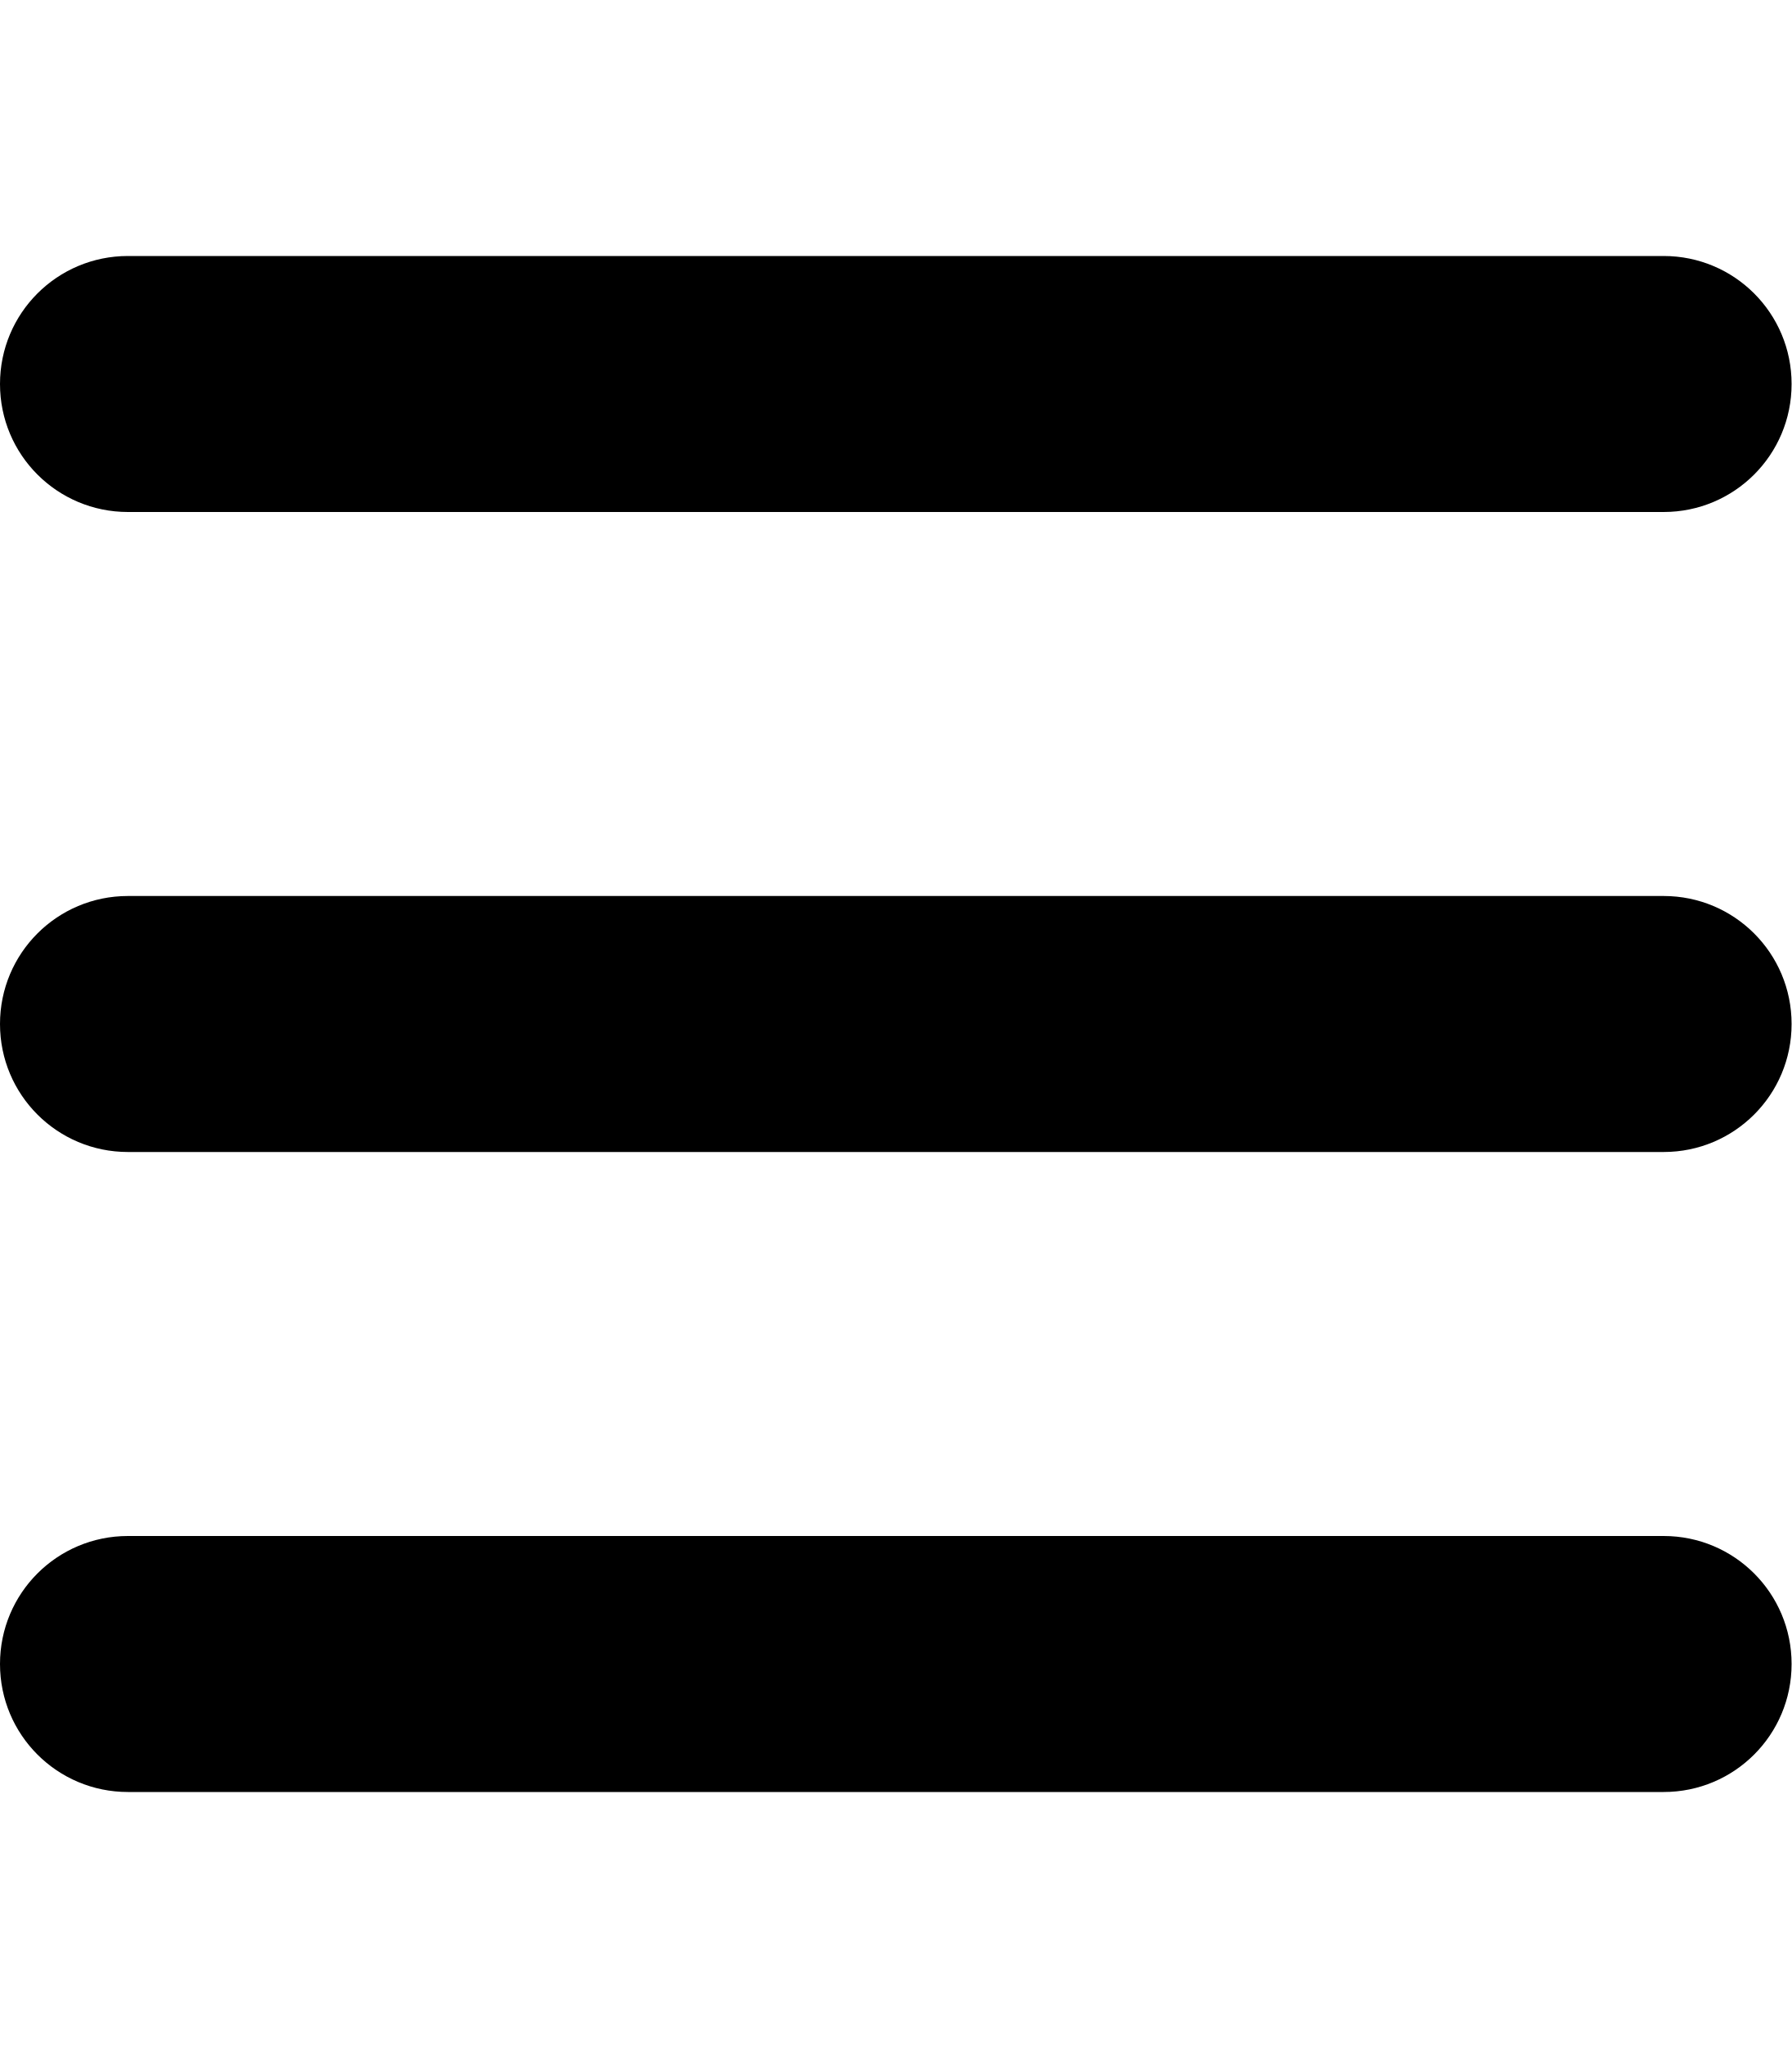
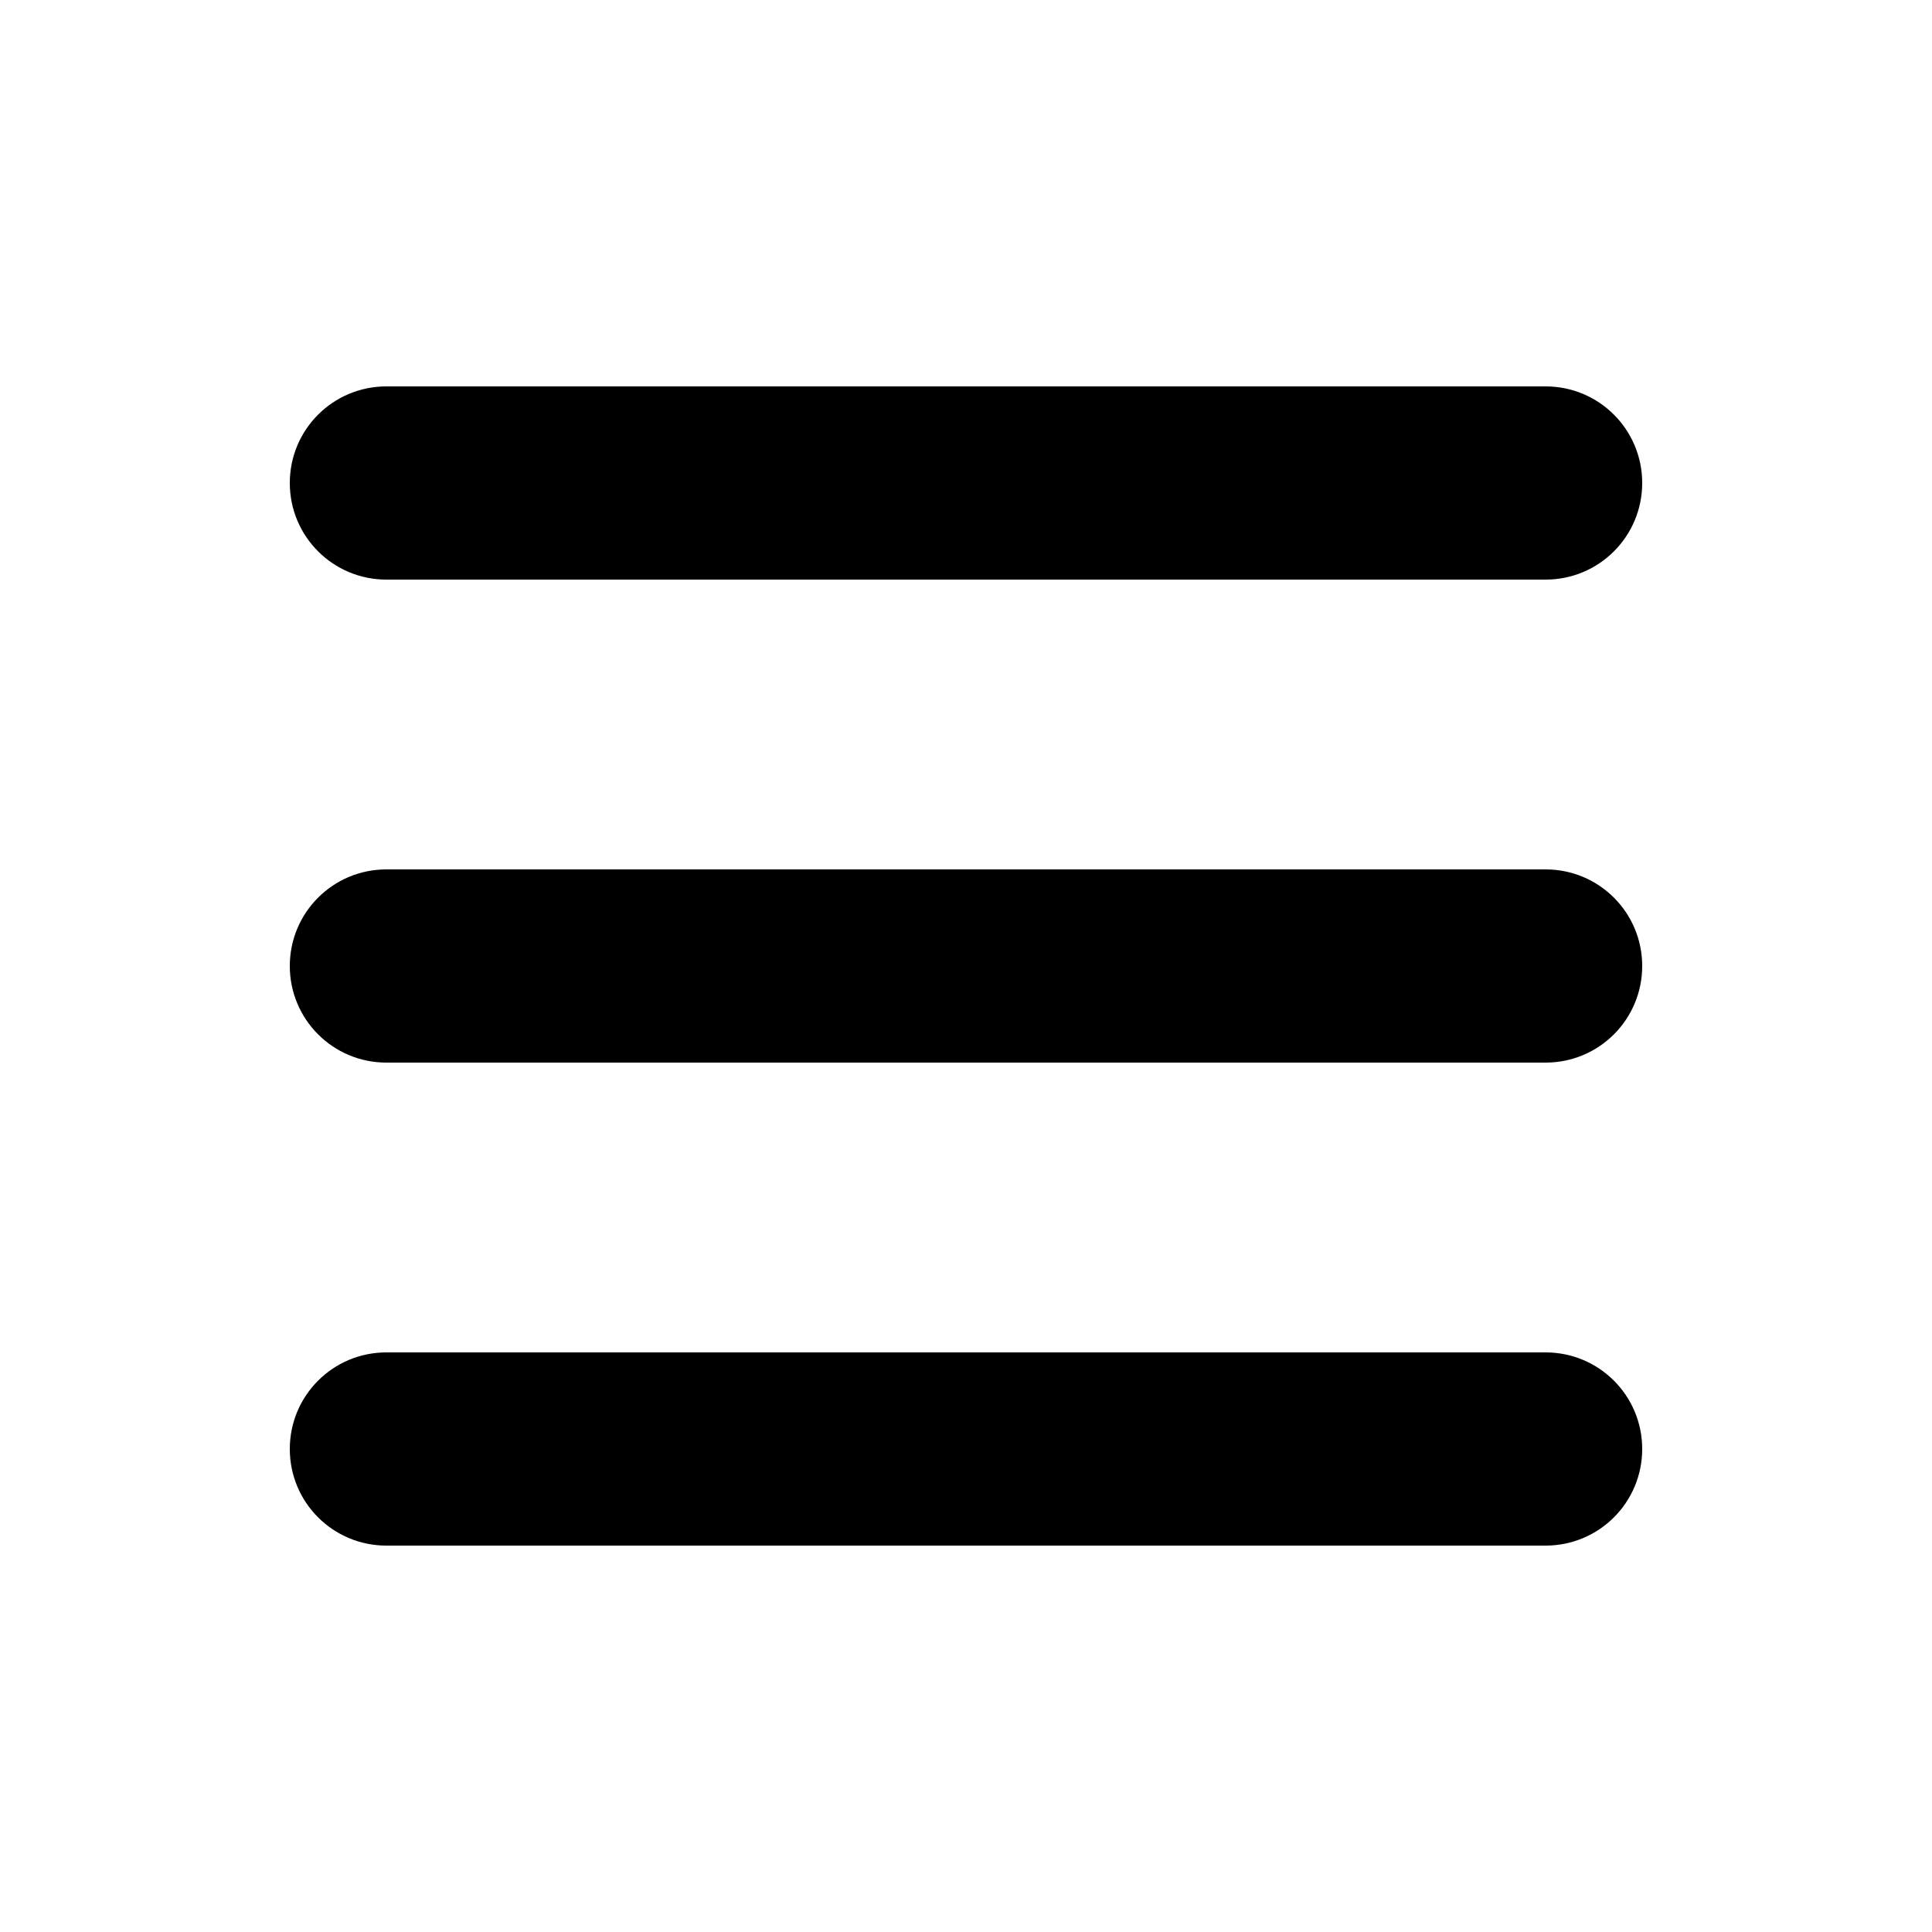
- <svg xmlns="http://www.w3.org/2000/svg" viewBox="0 0 448 512" fill="currentColor">
-   <path d="M0 96C0 78.3 14.3 64 32 64H416c17.7 0 32 14.3 32 32s-14.3 32-32 32H32C14.3 128 0 113.7 0 96zM0 256c0-17.7 14.3-32 32-32H416c17.7 0 32 14.3 32 32s-14.3 32-32 32H32c-17.7 0-32-14.3-32-32zM448 416c0 17.7-14.3 32-32 32H32c-17.7 0-32-14.3-32-32s14.3-32 32-32H416c17.7 0 32 14.3 32 32z" />
+ <svg xmlns="http://www.w3.org/2000/svg" viewBox="0 0 640 640" fill="currentColor">
+   <path d="M96 160c0-17.7 14.3-32 32-32h384c17.7 0 32 14.3 32 32s-14.3 32-32 32H128c-17.7 0-32-14.3-32-32m0 160c0-17.7 14.3-32 32-32h384c17.7 0 32 14.3 32 32s-14.3 32-32 32H128c-17.7 0-32-14.3-32-32m448 160c0 17.7-14.3 32-32 32H128c-17.7 0-32-14.3-32-32s14.3-32 32-32h384c17.7 0 32 14.3 32 32" />
</svg>
